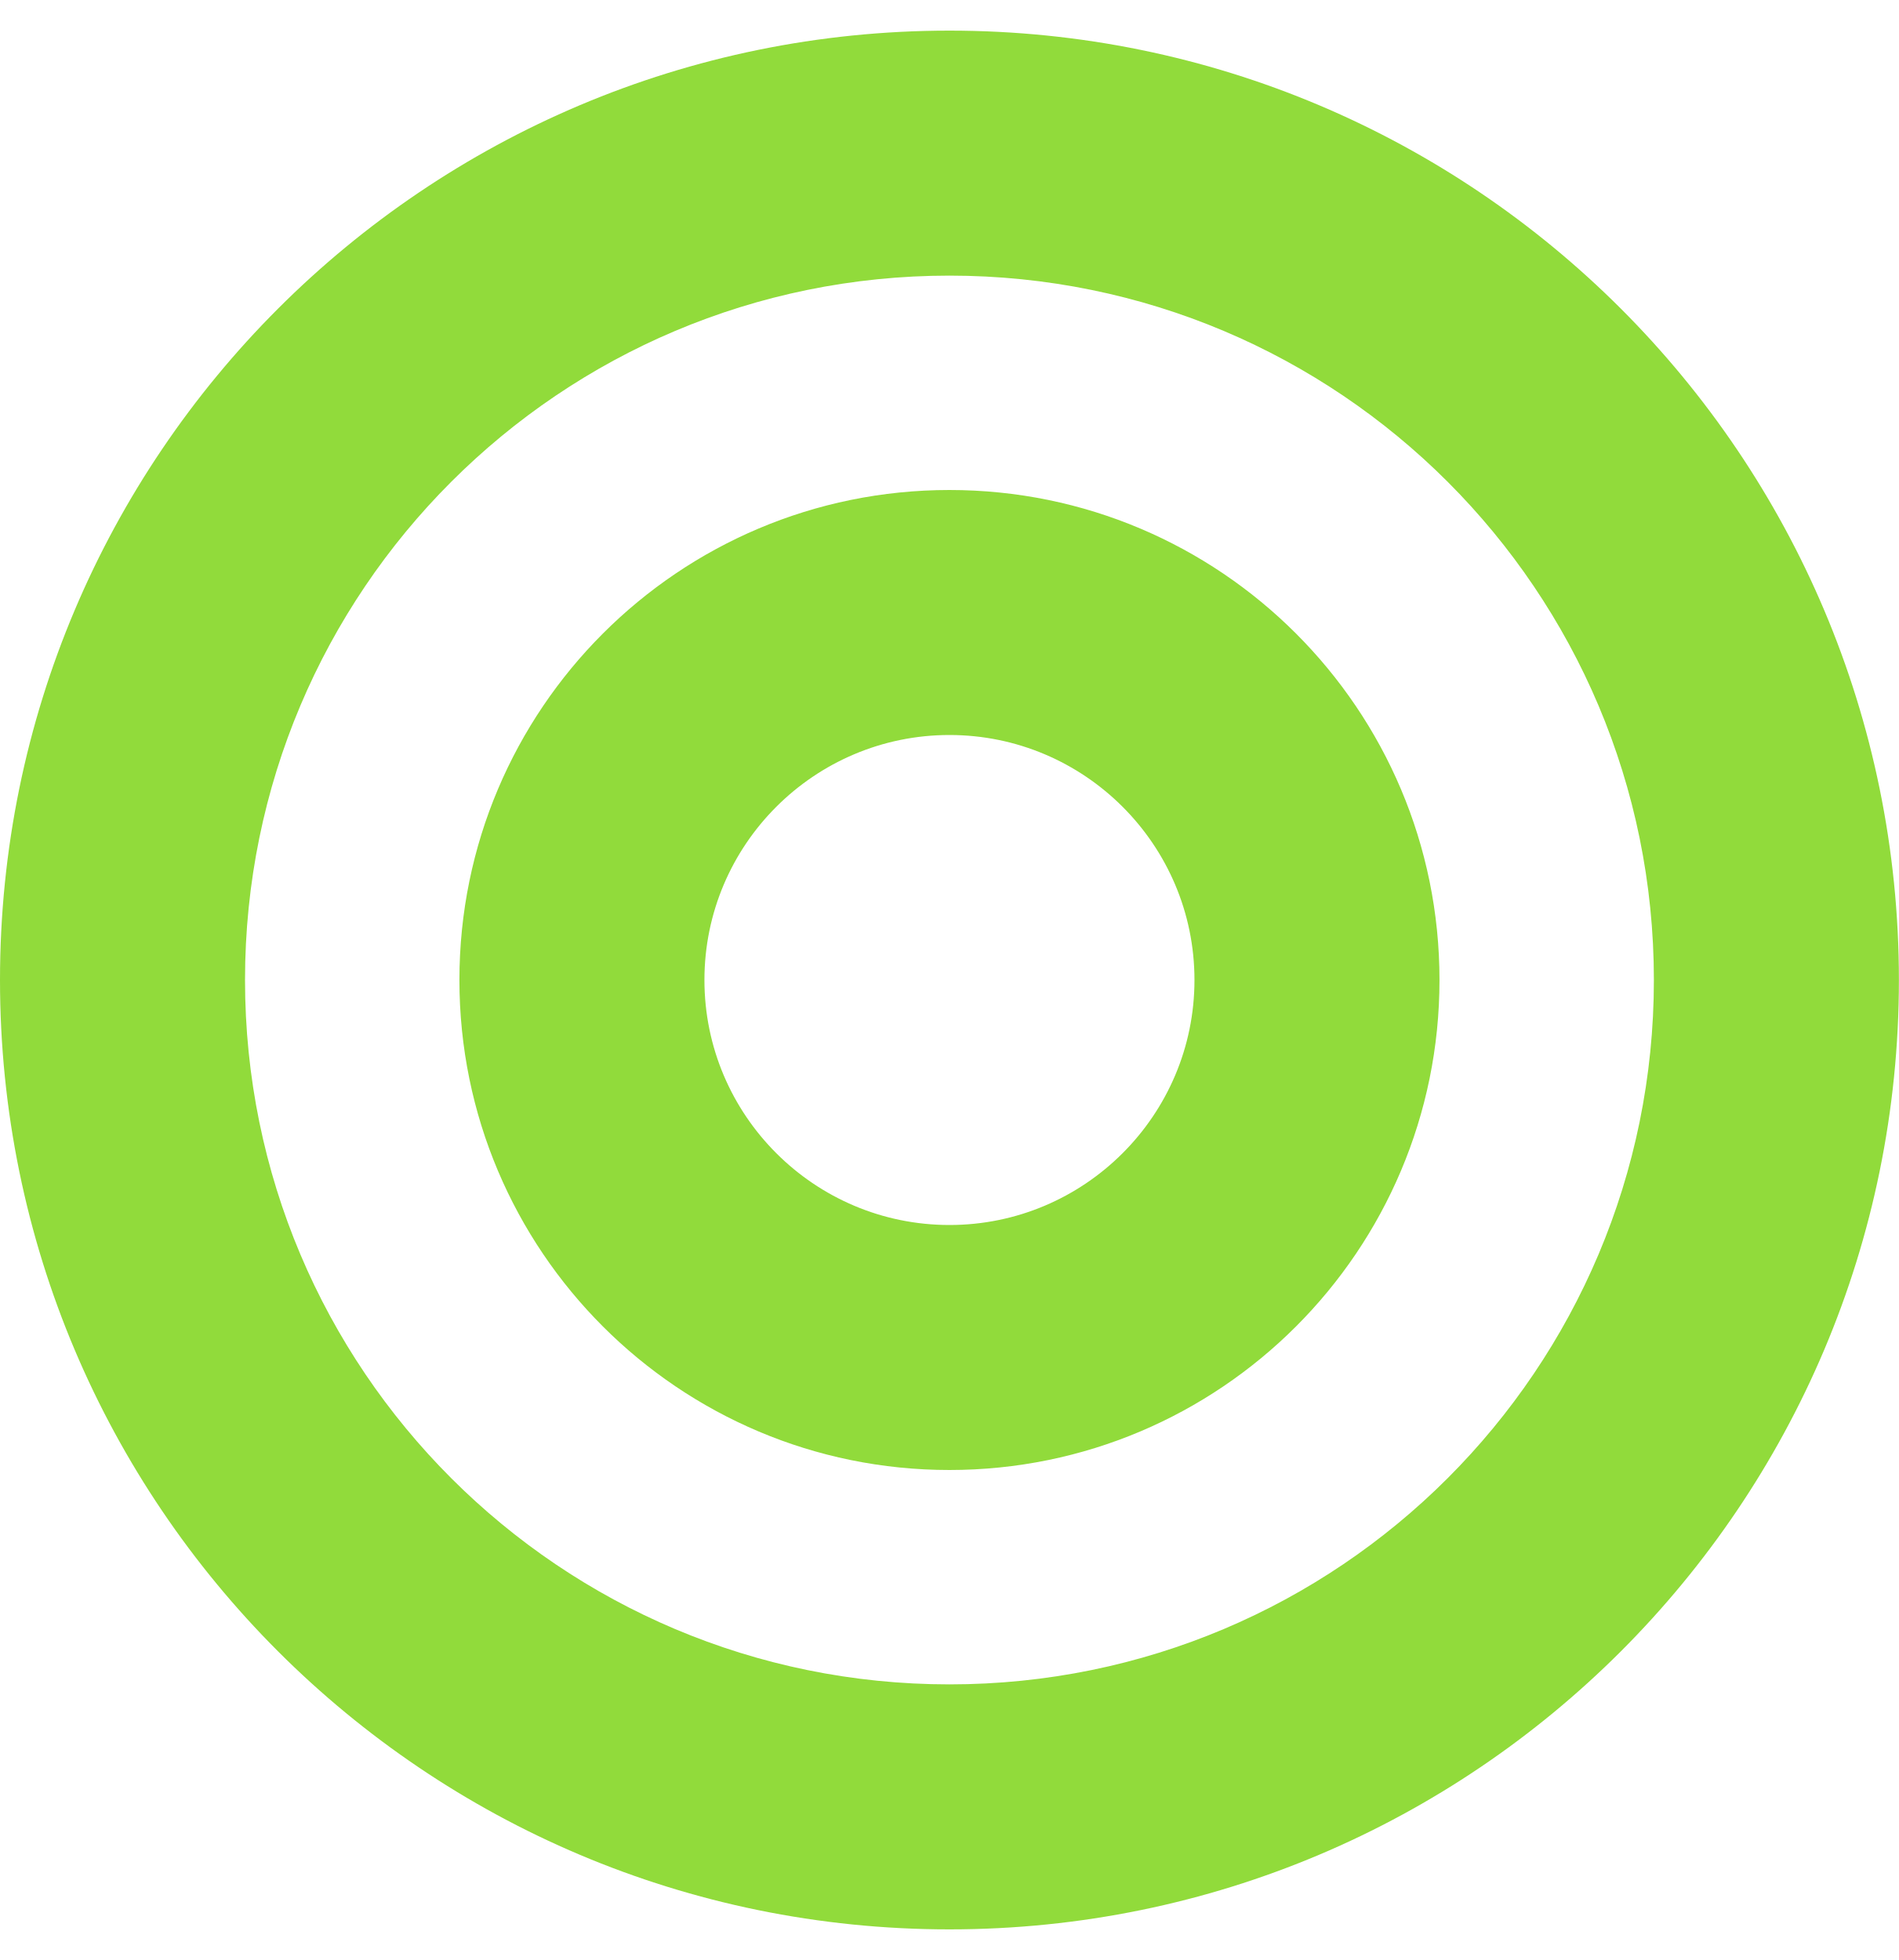
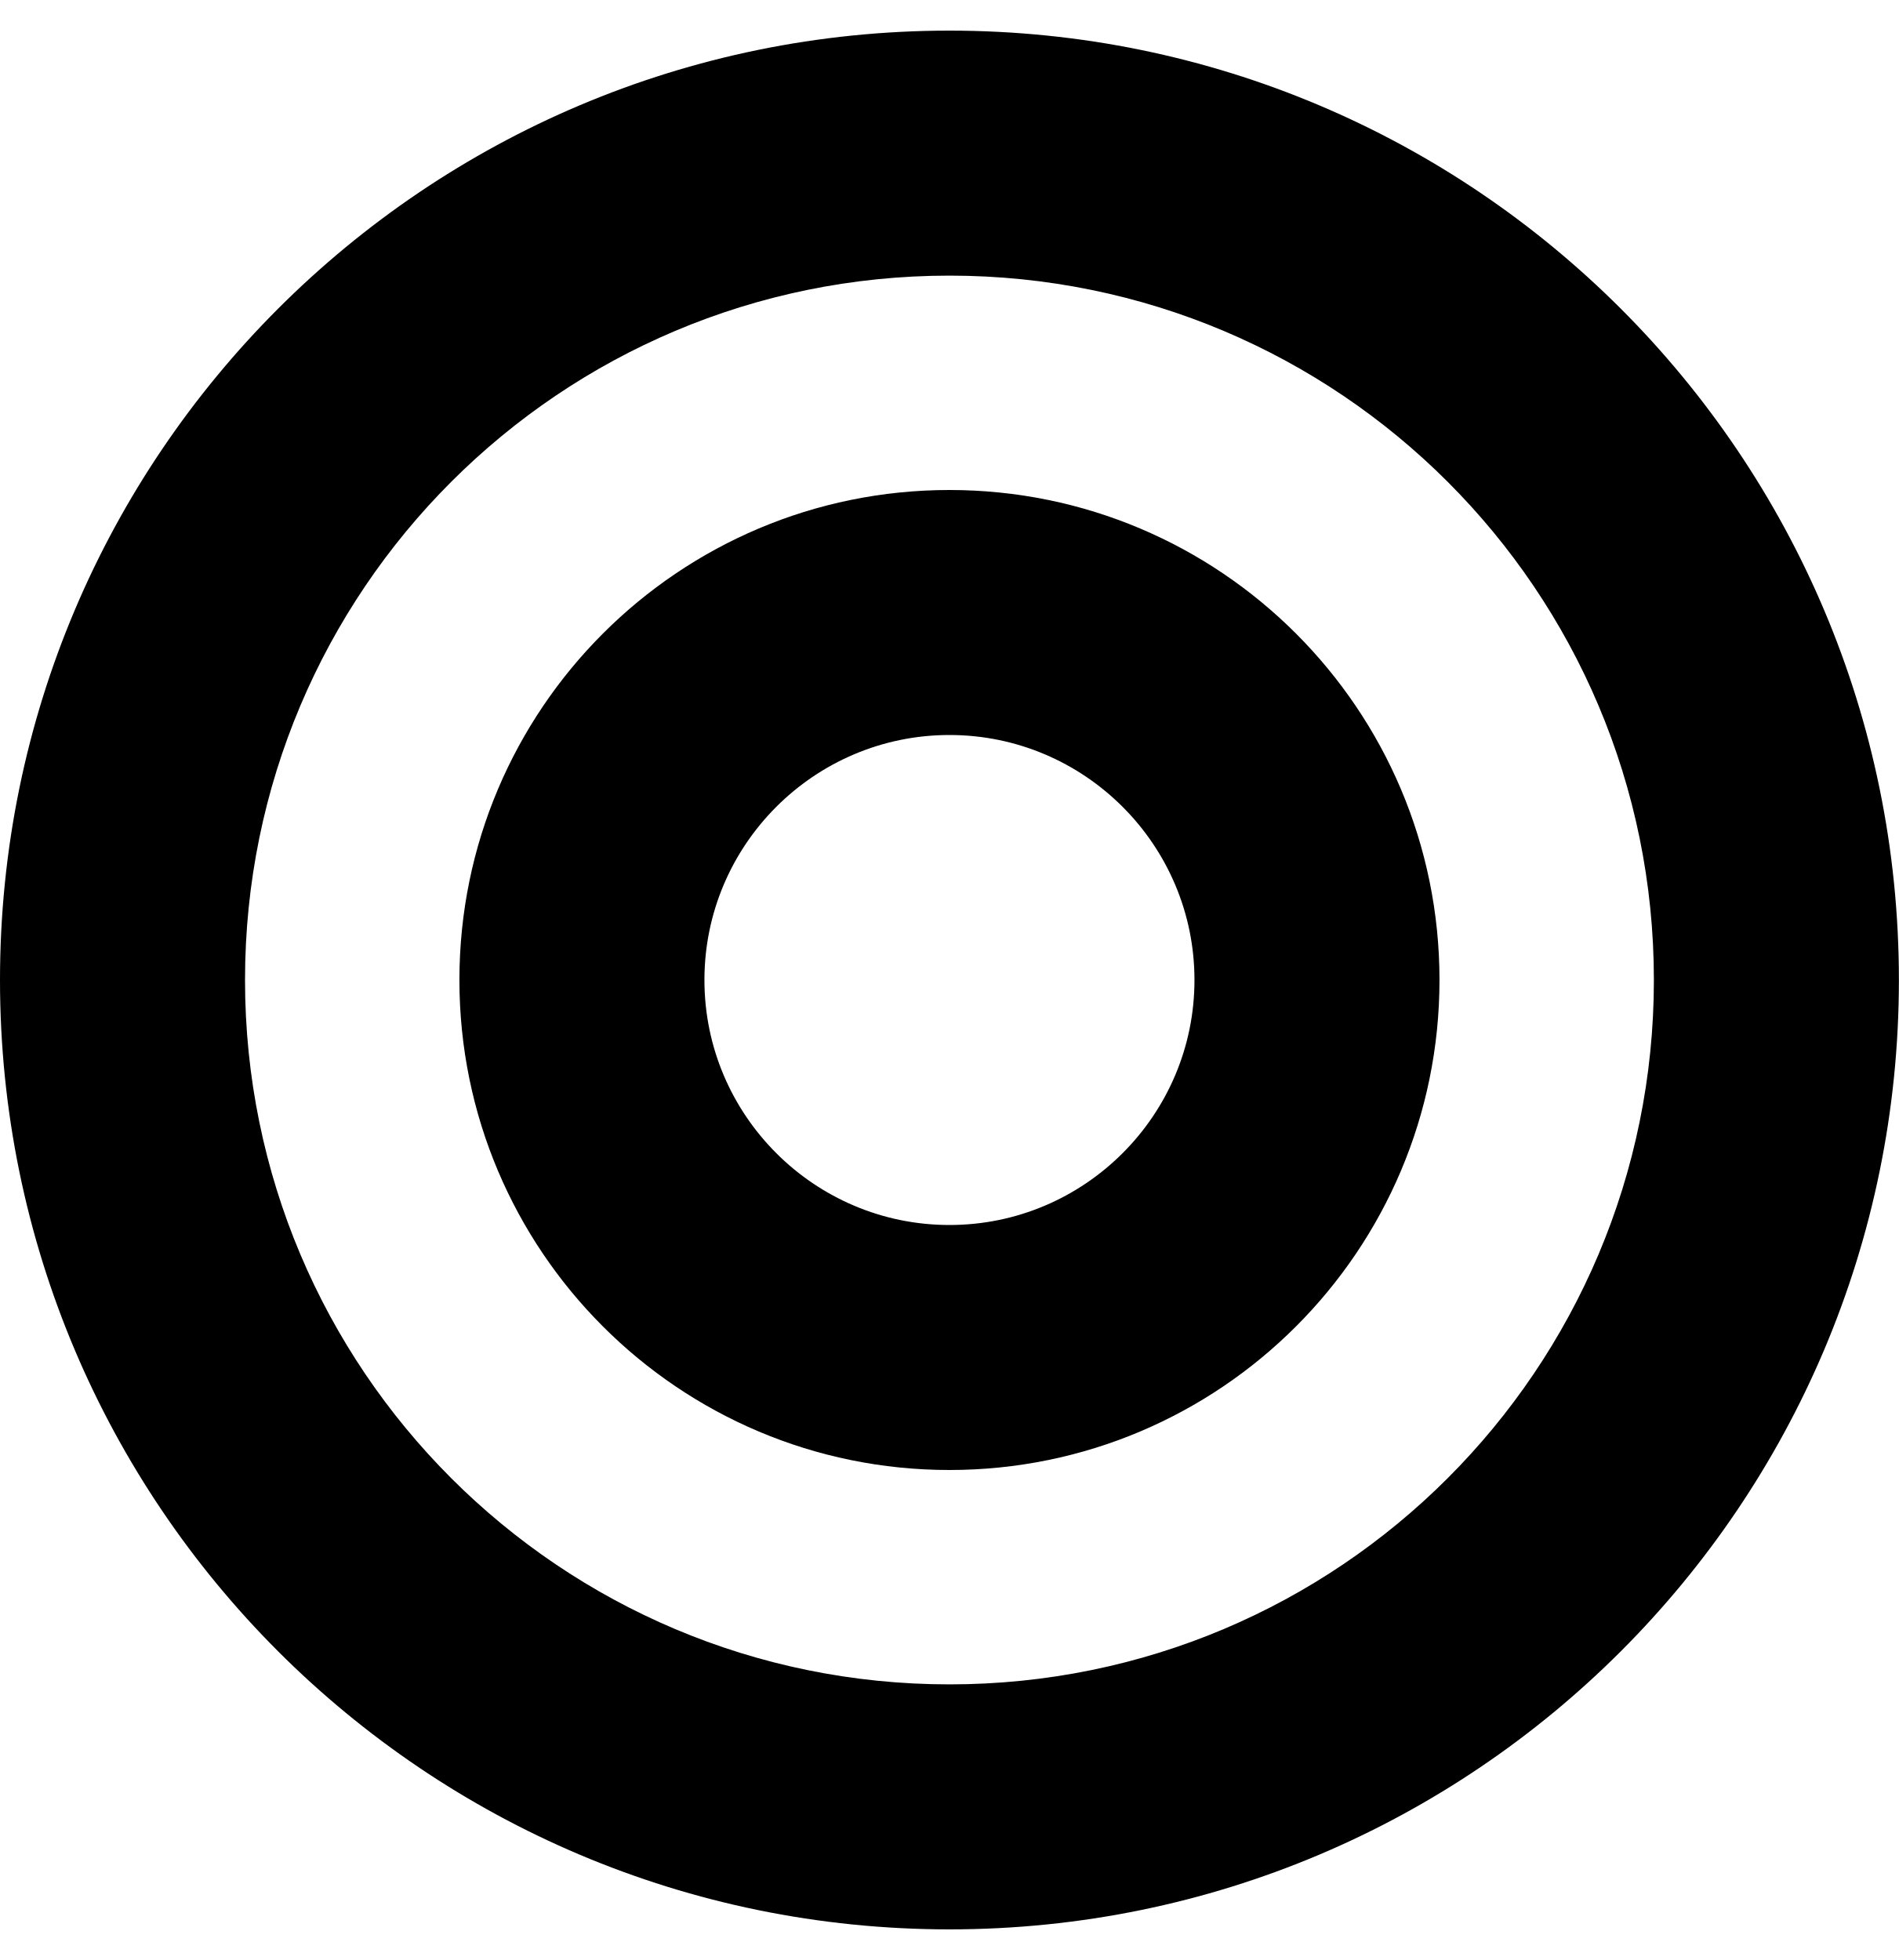
- <svg xmlns="http://www.w3.org/2000/svg" version="1.1" id="Layer_1" focusable="false" x="0px" y="0px" viewBox="0 0 496 512" style="enable-background:new 0 0 496 512;" xml:space="preserve">
-   <style type="text/css">
- 	.st0{fill:#91DB3B;}
- </style>
-   <path class="st0" d="M248,8C111,8,0,119,0,256s111,248,248,248s248-111,248-248S385,8,248,8z M248,440c-101.7,0-184-82.3-184-184  c0-101.7,82.3-184,184-184c101.7,0,184,82.3,184,184C432,357.7,349.7,440,248,440z M248,128c-70.7,0-128,57.3-128,128  s57.3,128,128,128s128-57.3,128-128S318.7,128,248,128z M248,320c-35.3,0-64-28.7-64-64s28.7-64,64-64s64,28.7,64,64  S283.3,320,248,320z" />
+ <svg xmlns="http://www.w3.org/2000/svg" aria-hidden="true" focusable="false" data-prefix="fas" data-icon="bullseye" class="svg-inline--fa fa-bullseye fa-w-16" role="img" viewBox="0 0 496 512">
+   <path fill="currentColor" d="M248 8C111.03 8 0 119.03 0 256s111.03 248 248 248 248-111.03 248-248S384.97 8 248 8zm0 432c-101.69 0-184-82.29-184-184 0-101.69 82.29-184 184-184 101.69 0 184 82.29 184 184 0 101.69-82.29 184-184 184zm0-312c-70.69 0-128 57.31-128 128s57.31 128 128 128 128-57.31 128-128-57.31-128-128-128zm0 192c-35.29 0-64-28.71-64-64s28.71-64 64-64 64 28.71 64 64-28.71 64-64 64z" />
</svg>
